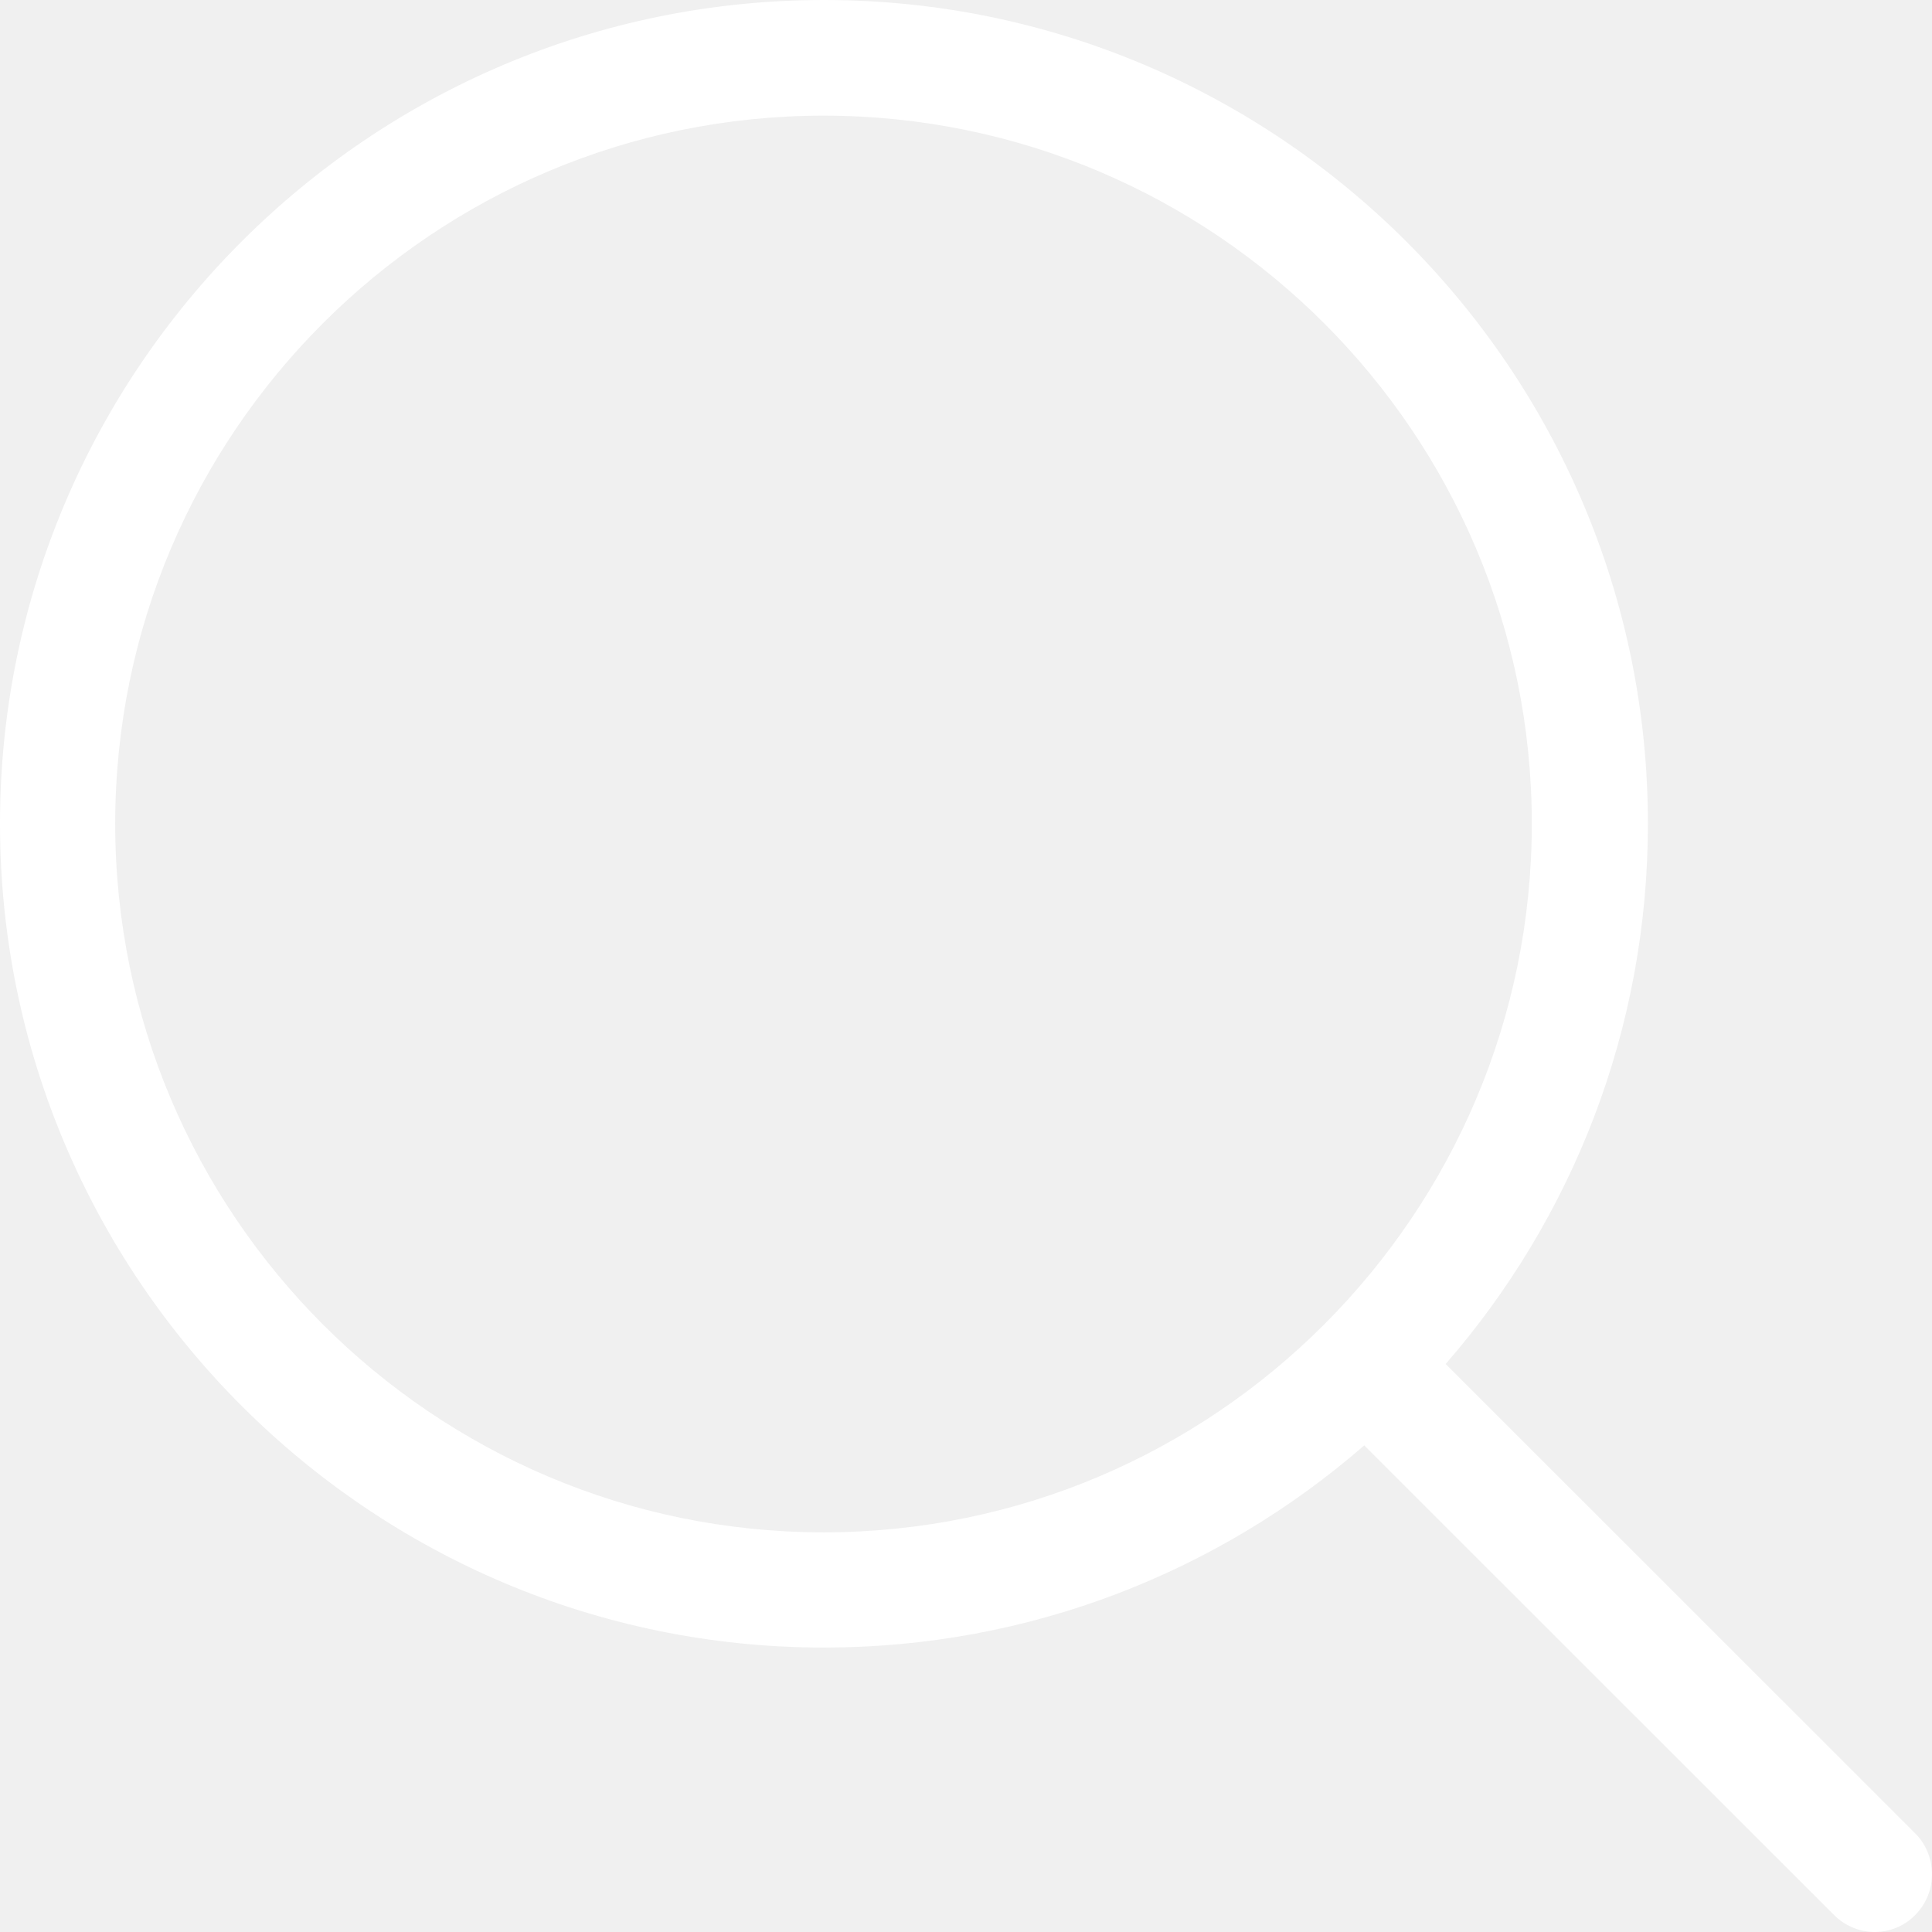
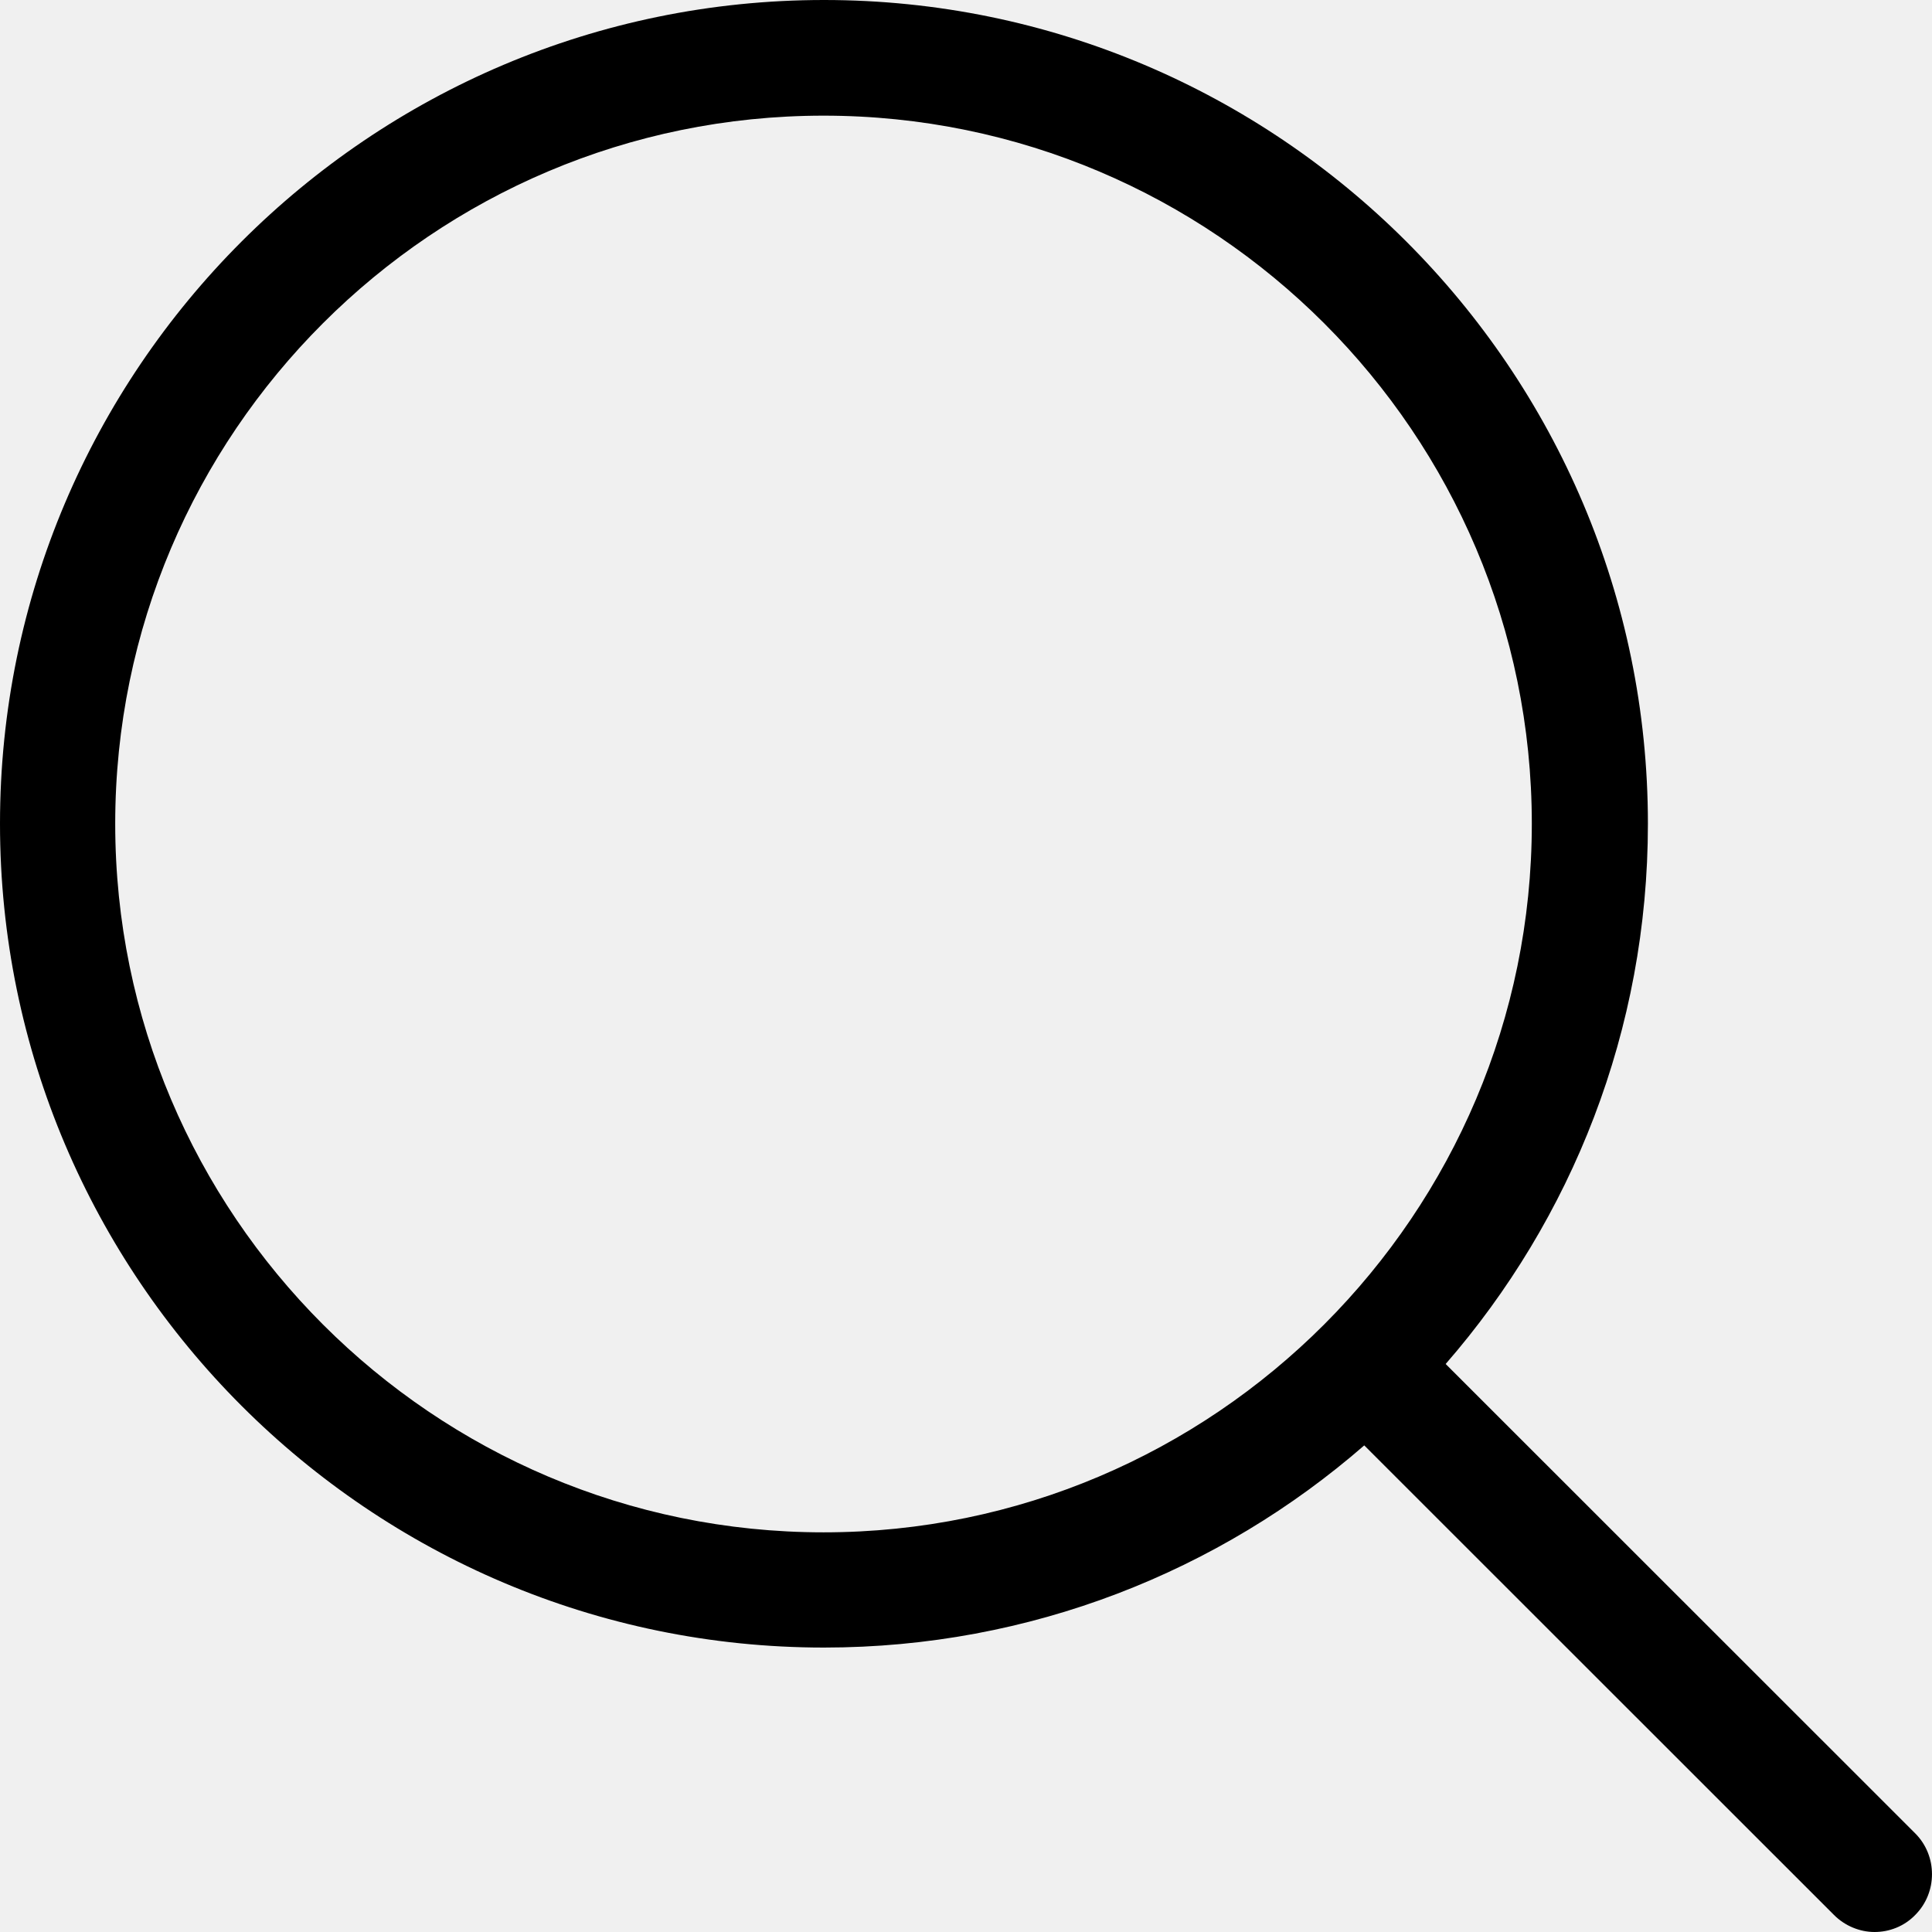
<svg xmlns="http://www.w3.org/2000/svg" width="22" height="22" viewBox="0 0 22 22" fill="none">
-   <path d="M21.81 20.878L16.462 15.532C17.897 13.883 18.765 11.732 18.765 9.38C18.765 4.205 14.554 0 9.383 0C4.206 0 0 4.21 0 9.38C0 14.551 4.211 18.761 9.383 18.761C11.734 18.761 13.886 17.893 15.535 16.459L20.883 21.805C21.009 21.932 21.18 22 21.346 22C21.512 22 21.683 21.937 21.81 21.805C22.063 21.551 22.063 21.132 21.81 20.878ZM1.312 9.38C1.312 4.932 4.933 1.317 9.378 1.317C13.828 1.317 17.443 4.937 17.443 9.38C17.443 13.824 13.828 17.449 9.378 17.449C4.933 17.449 1.312 13.829 1.312 9.38Z" fill="white" />
+   <path d="M21.81 20.878L16.462 15.532C17.897 13.883 18.765 11.732 18.765 9.38C18.765 4.205 14.554 0 9.383 0C4.206 0 0 4.21 0 9.38C0 14.551 4.211 18.761 9.383 18.761C11.734 18.761 13.886 17.893 15.535 16.459L20.883 21.805C21.009 21.932 21.18 22 21.346 22C21.512 22 21.683 21.937 21.81 21.805C22.063 21.551 22.063 21.132 21.81 20.878ZM1.312 9.38C1.312 4.932 4.933 1.317 9.378 1.317C13.828 1.317 17.443 4.937 17.443 9.38C17.443 13.824 13.828 17.449 9.378 17.449C4.933 17.449 1.312 13.829 1.312 9.38Z" fill="#000" />
</svg>
